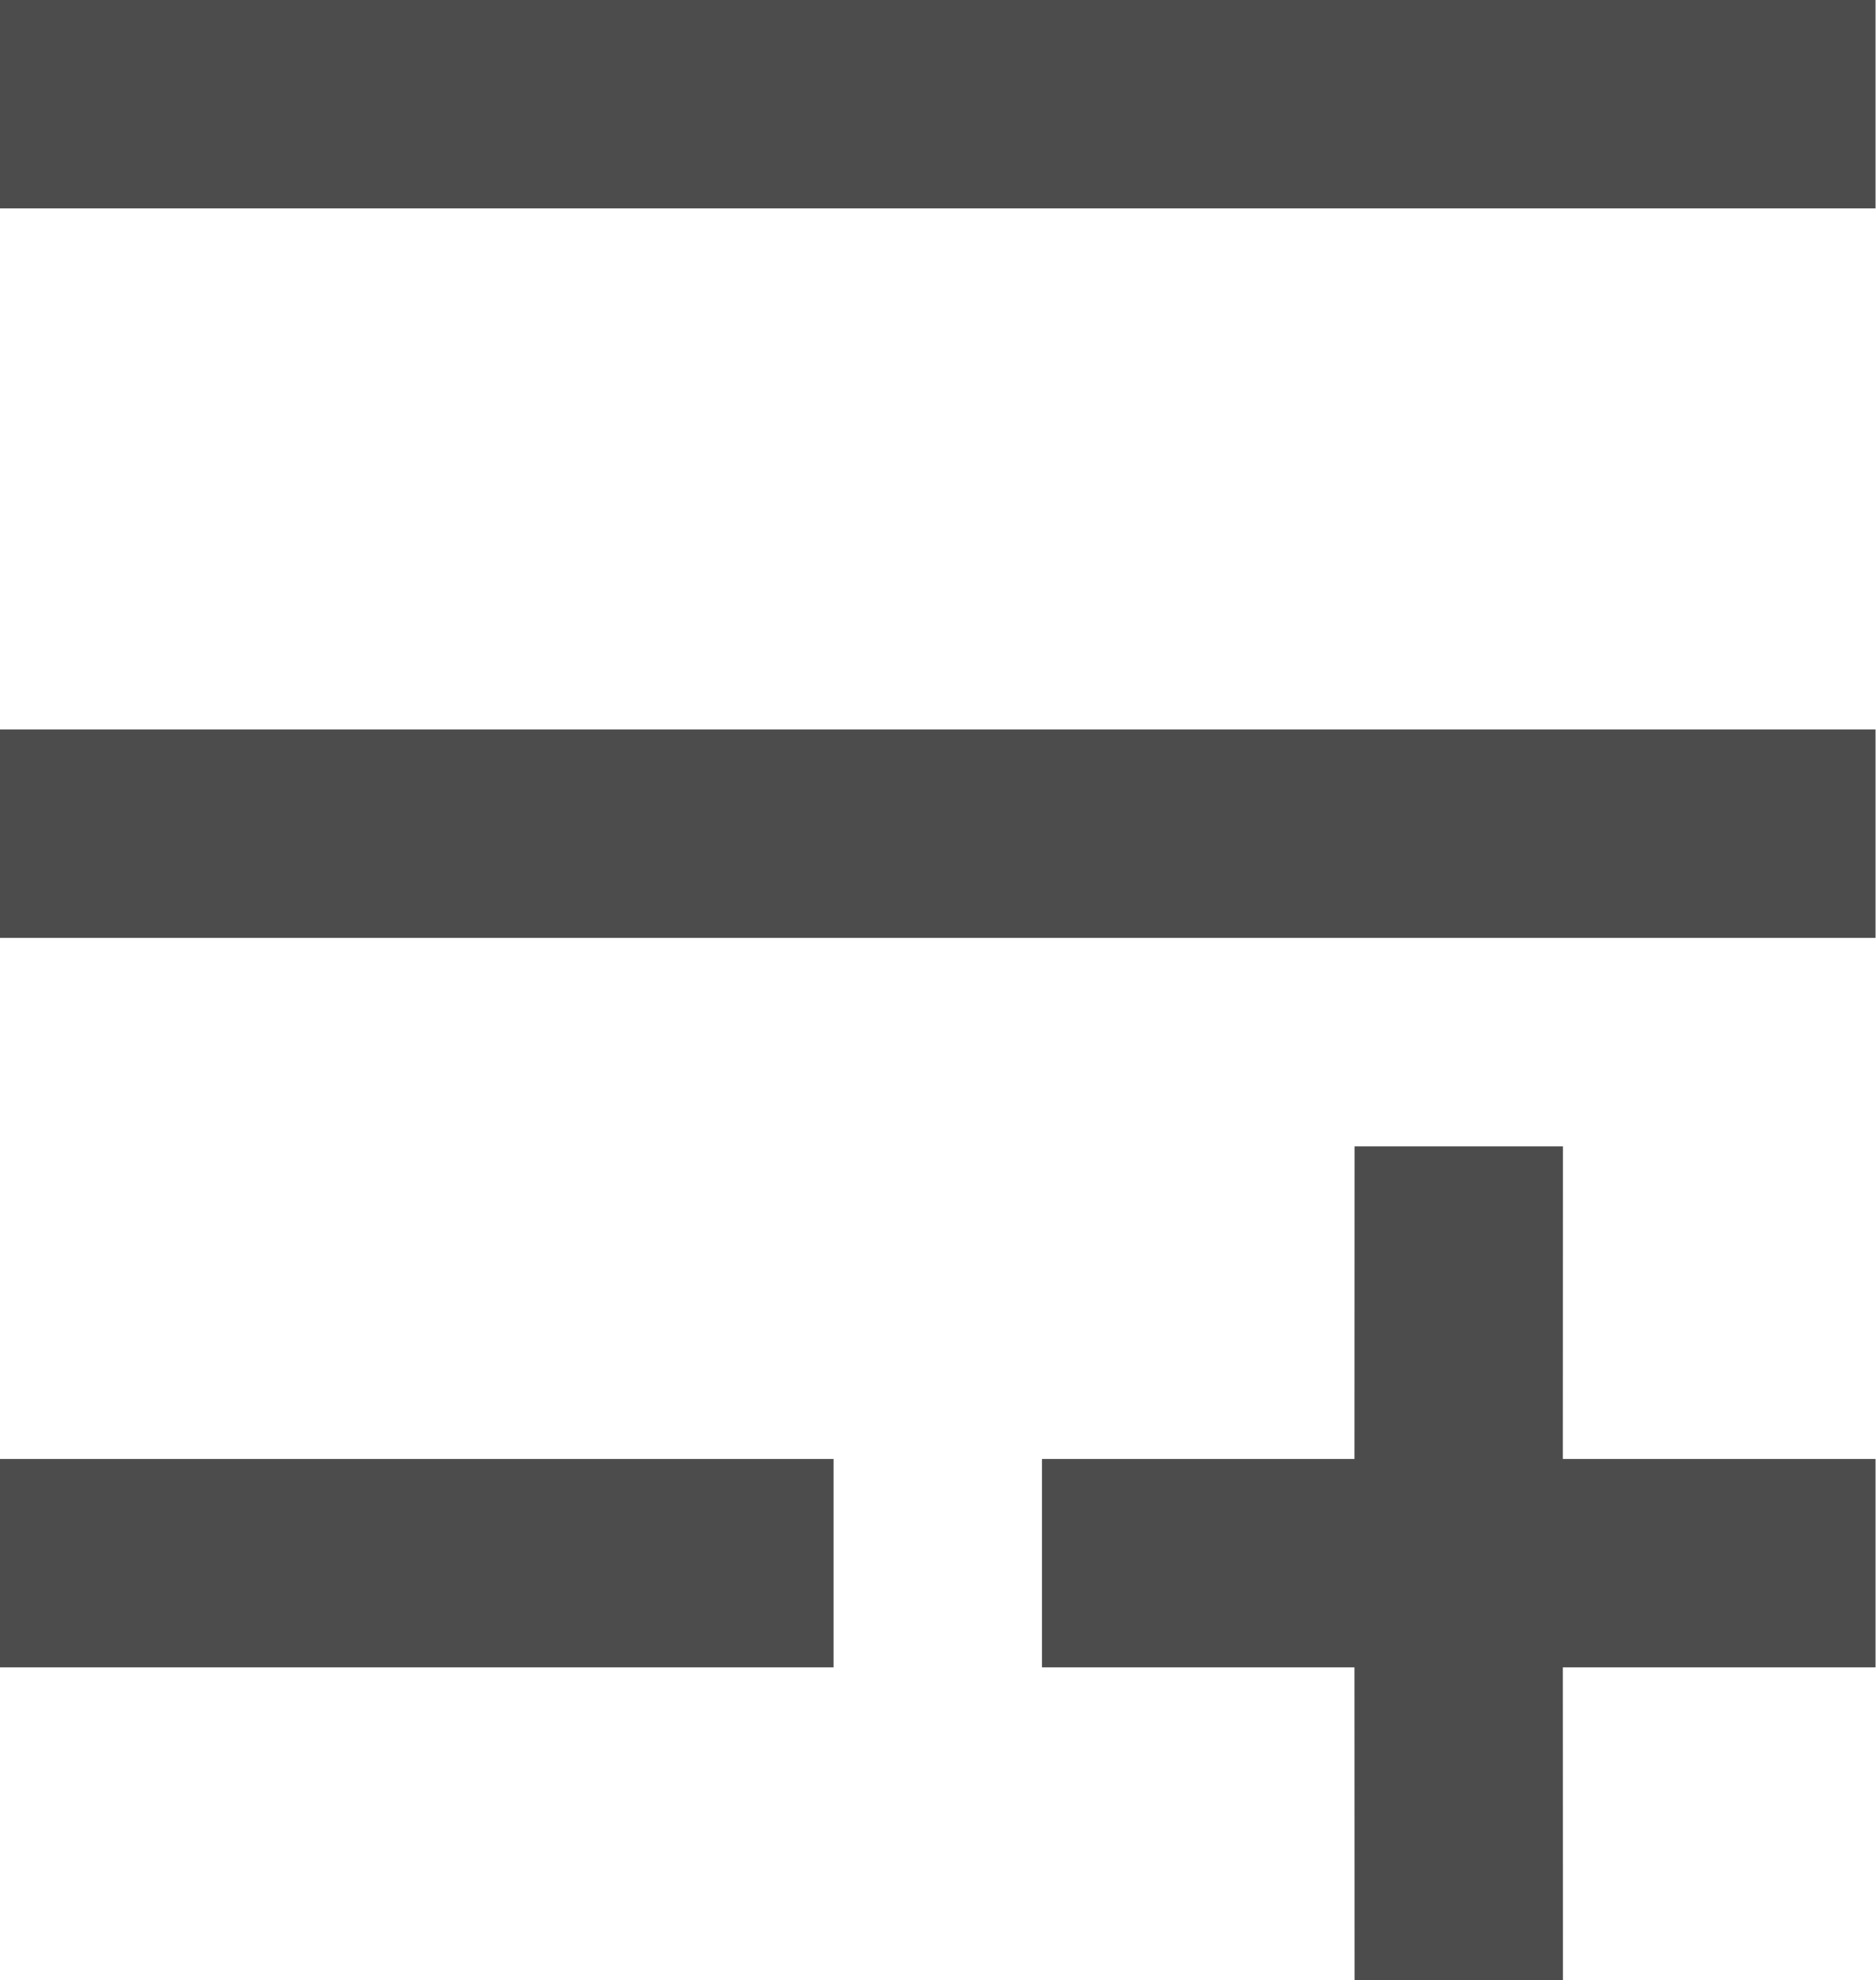
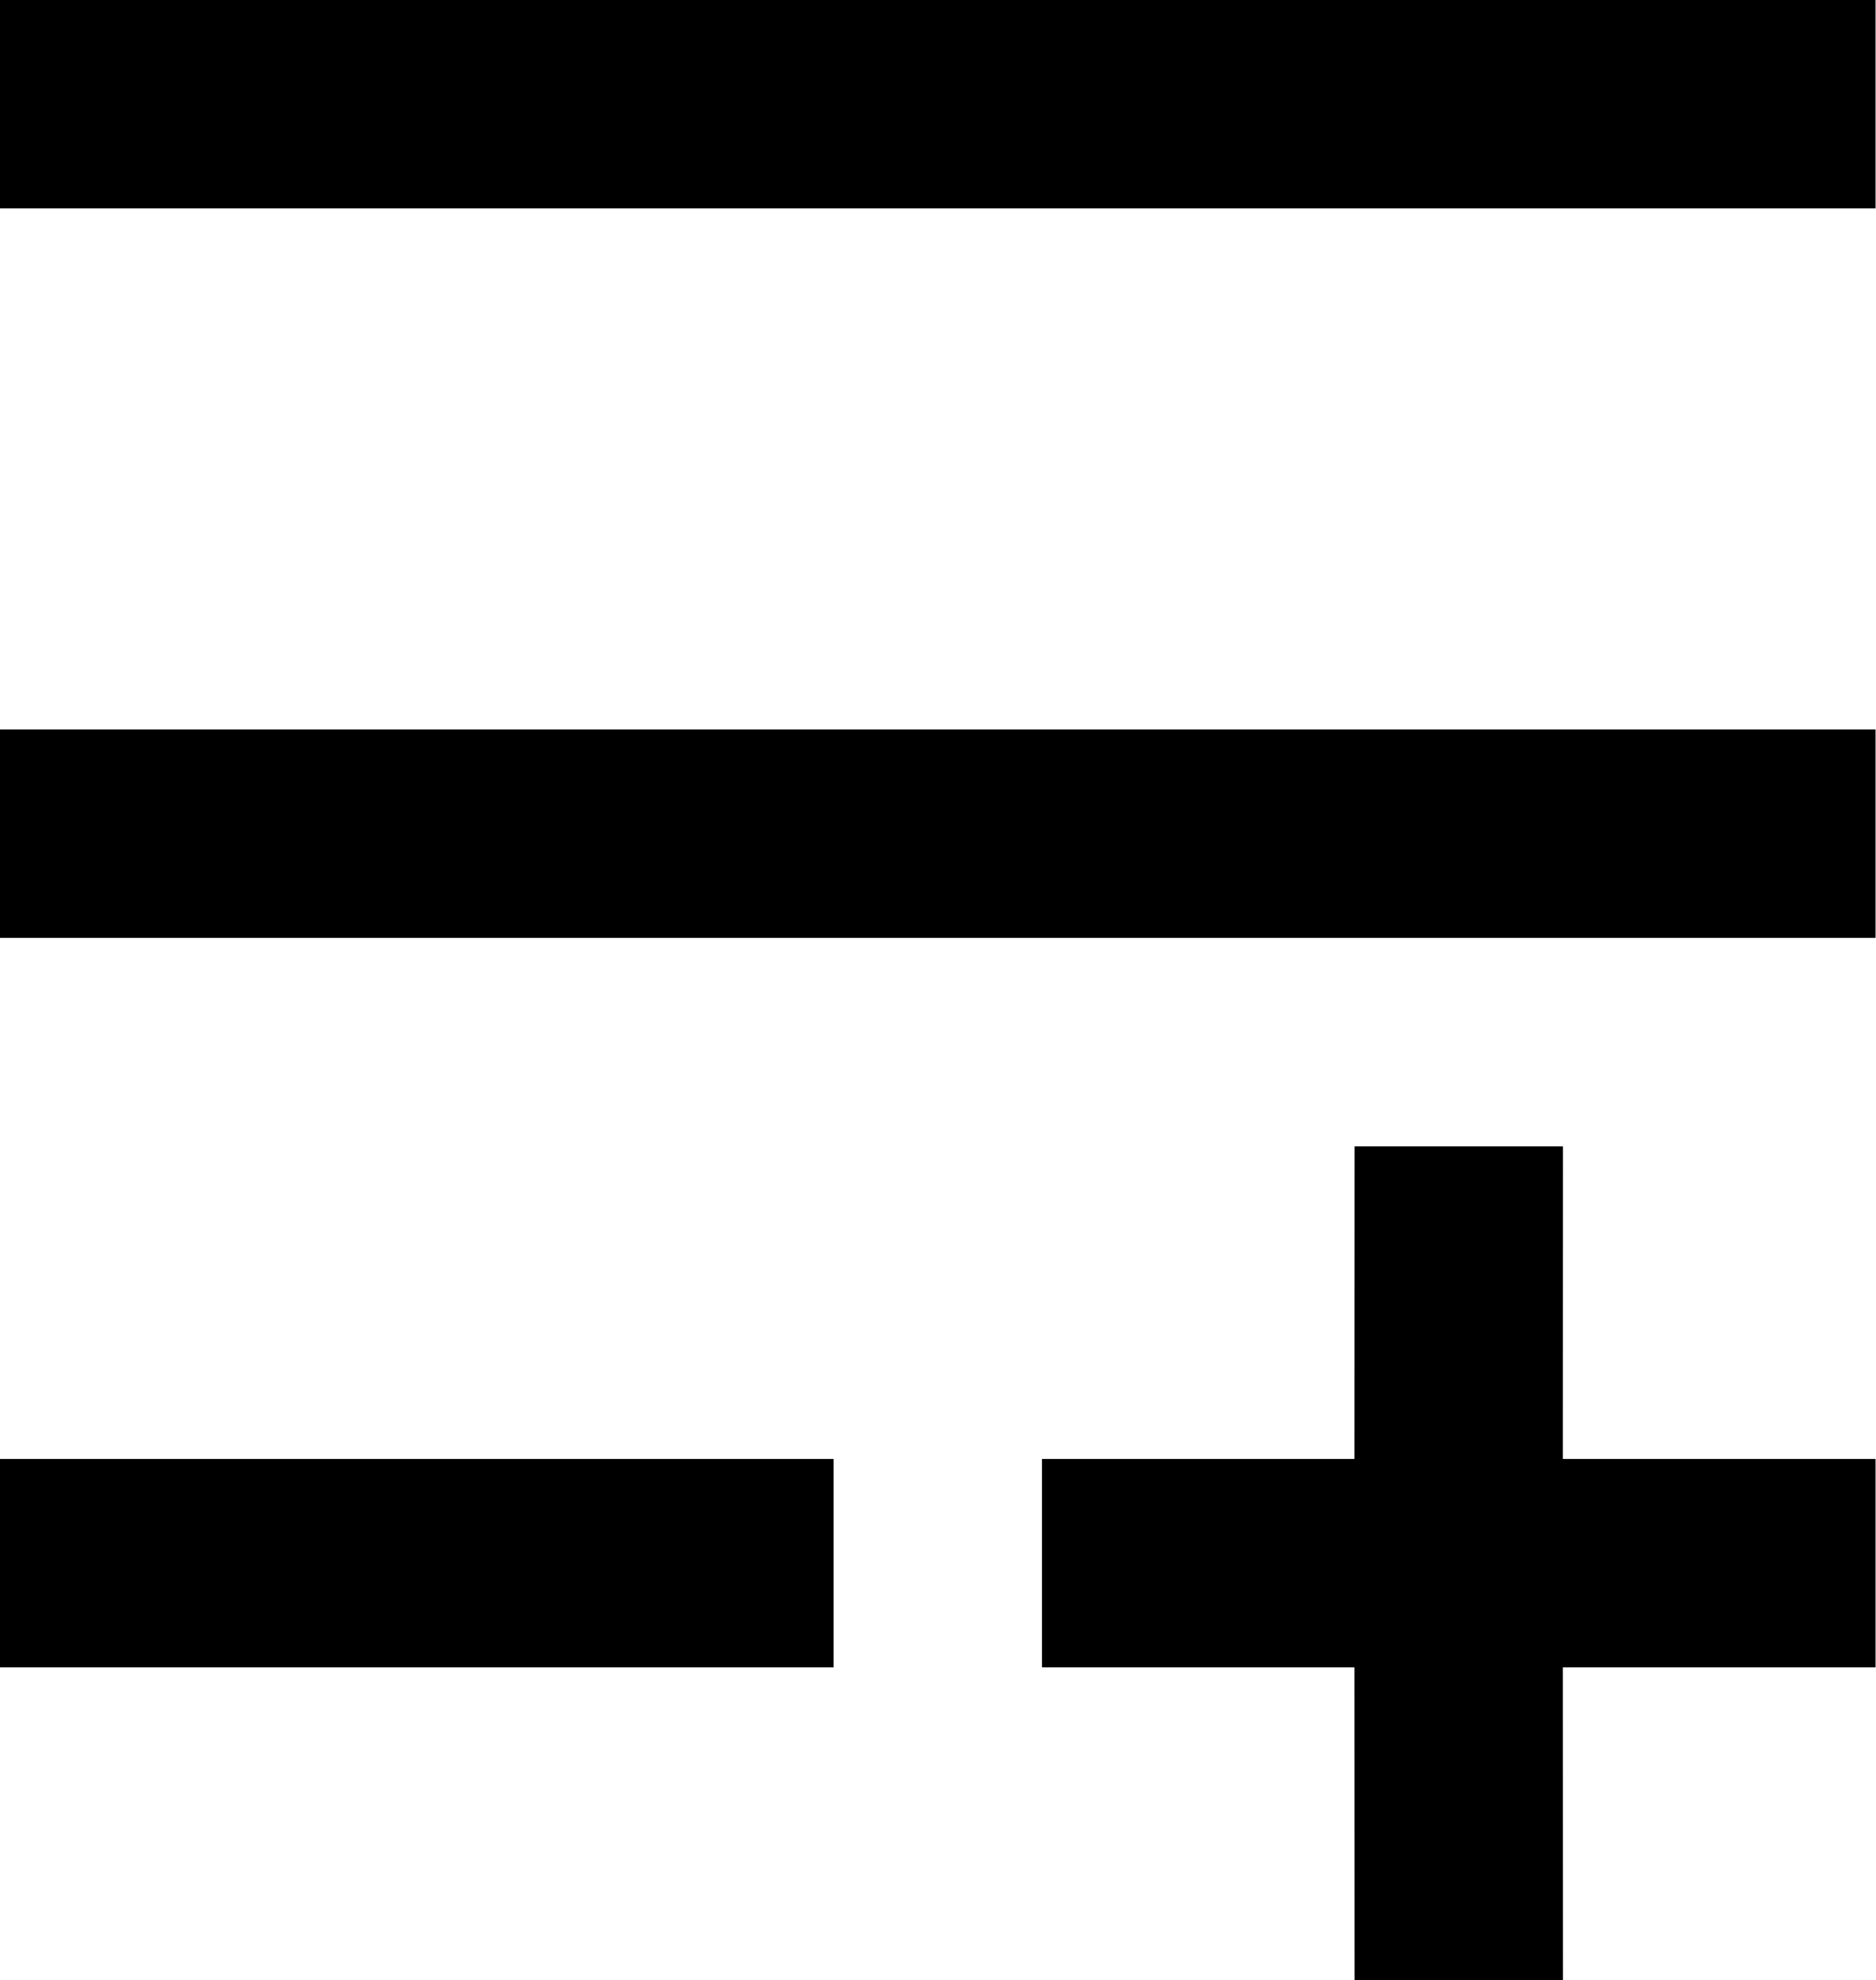
<svg xmlns="http://www.w3.org/2000/svg" width="18" height="19" viewBox="0 0 18 19" fill="currentColor">
-   <path d="M15 11L14.999 14H18V16H14.999L15 19H13L12.999 16H10V14H12.999L13 11H15ZM8 14V16H0V14H8ZM18 7V9H0V7H18ZM18 0V2H0V0H18Z" fill="black" fill-opacity="0.7" />
+   <path d="M15 11L14.999 14H18V16H14.999L15 19H13L12.999 16H10V14H12.999L13 11H15ZM8 14V16H0V14H8ZM18 7V9H0V7H18ZM18 0V2H0V0H18Z" fill="black" fillOpacity="0.7" />
</svg>
